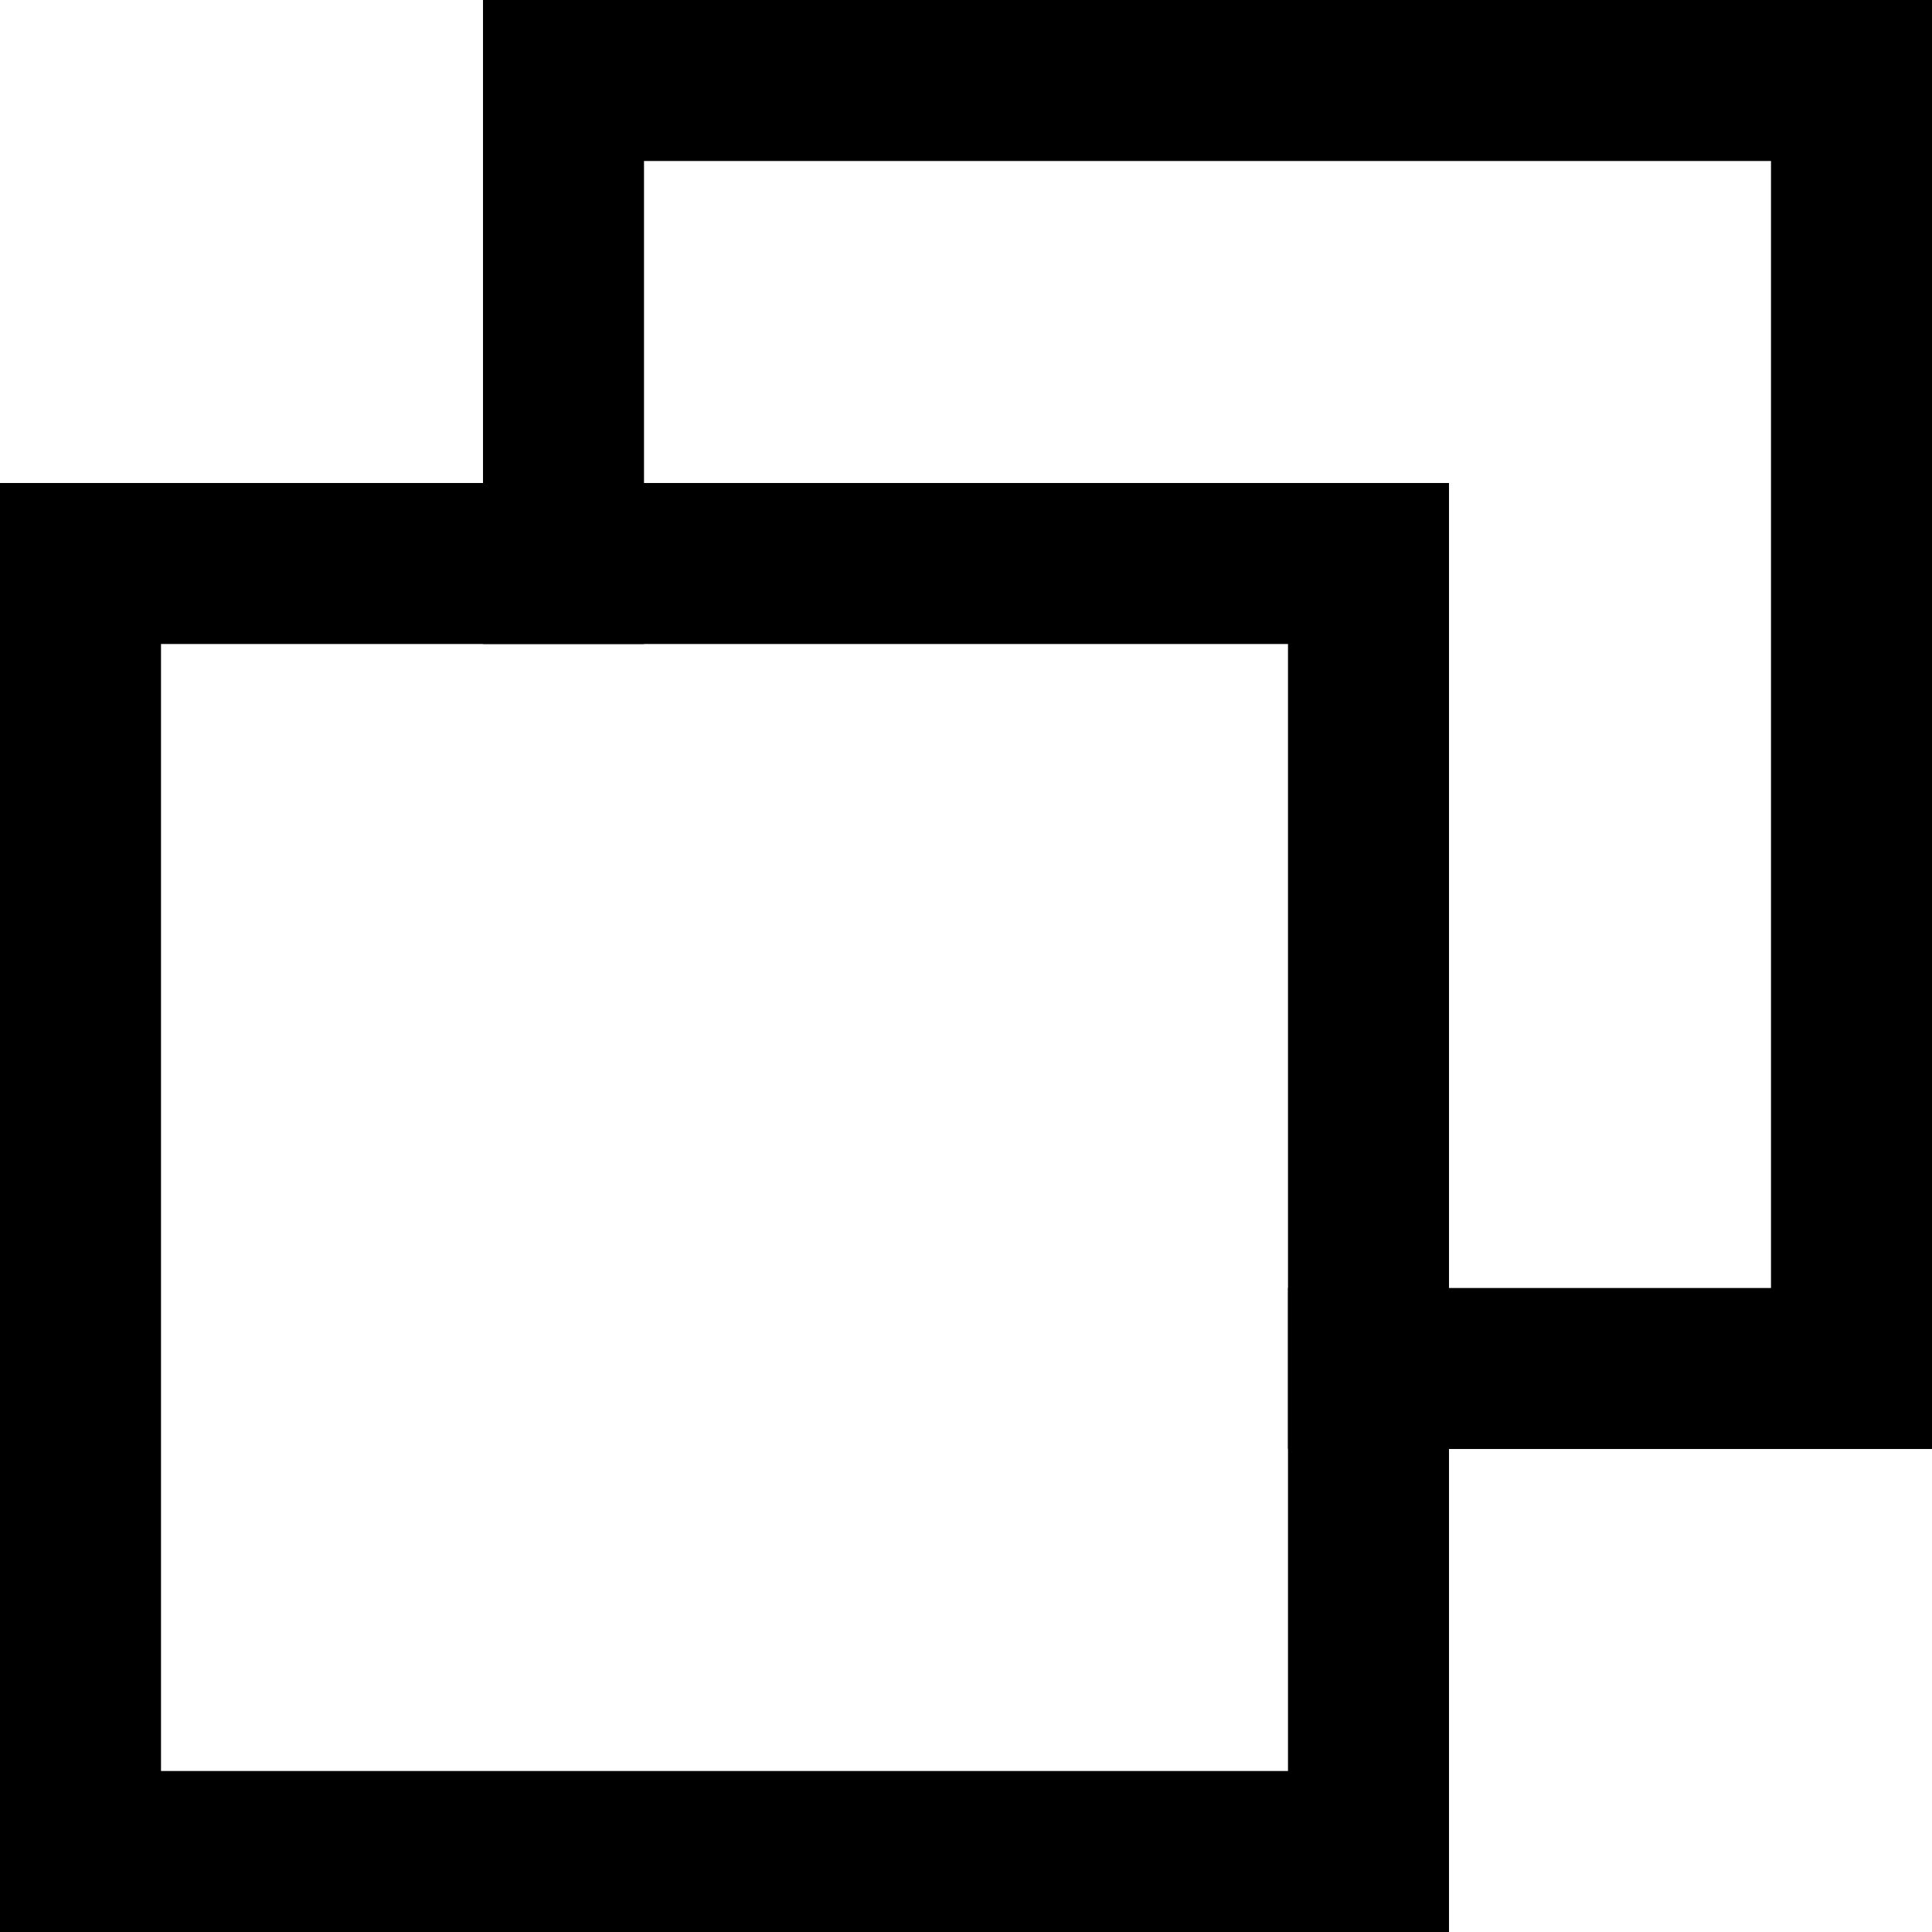
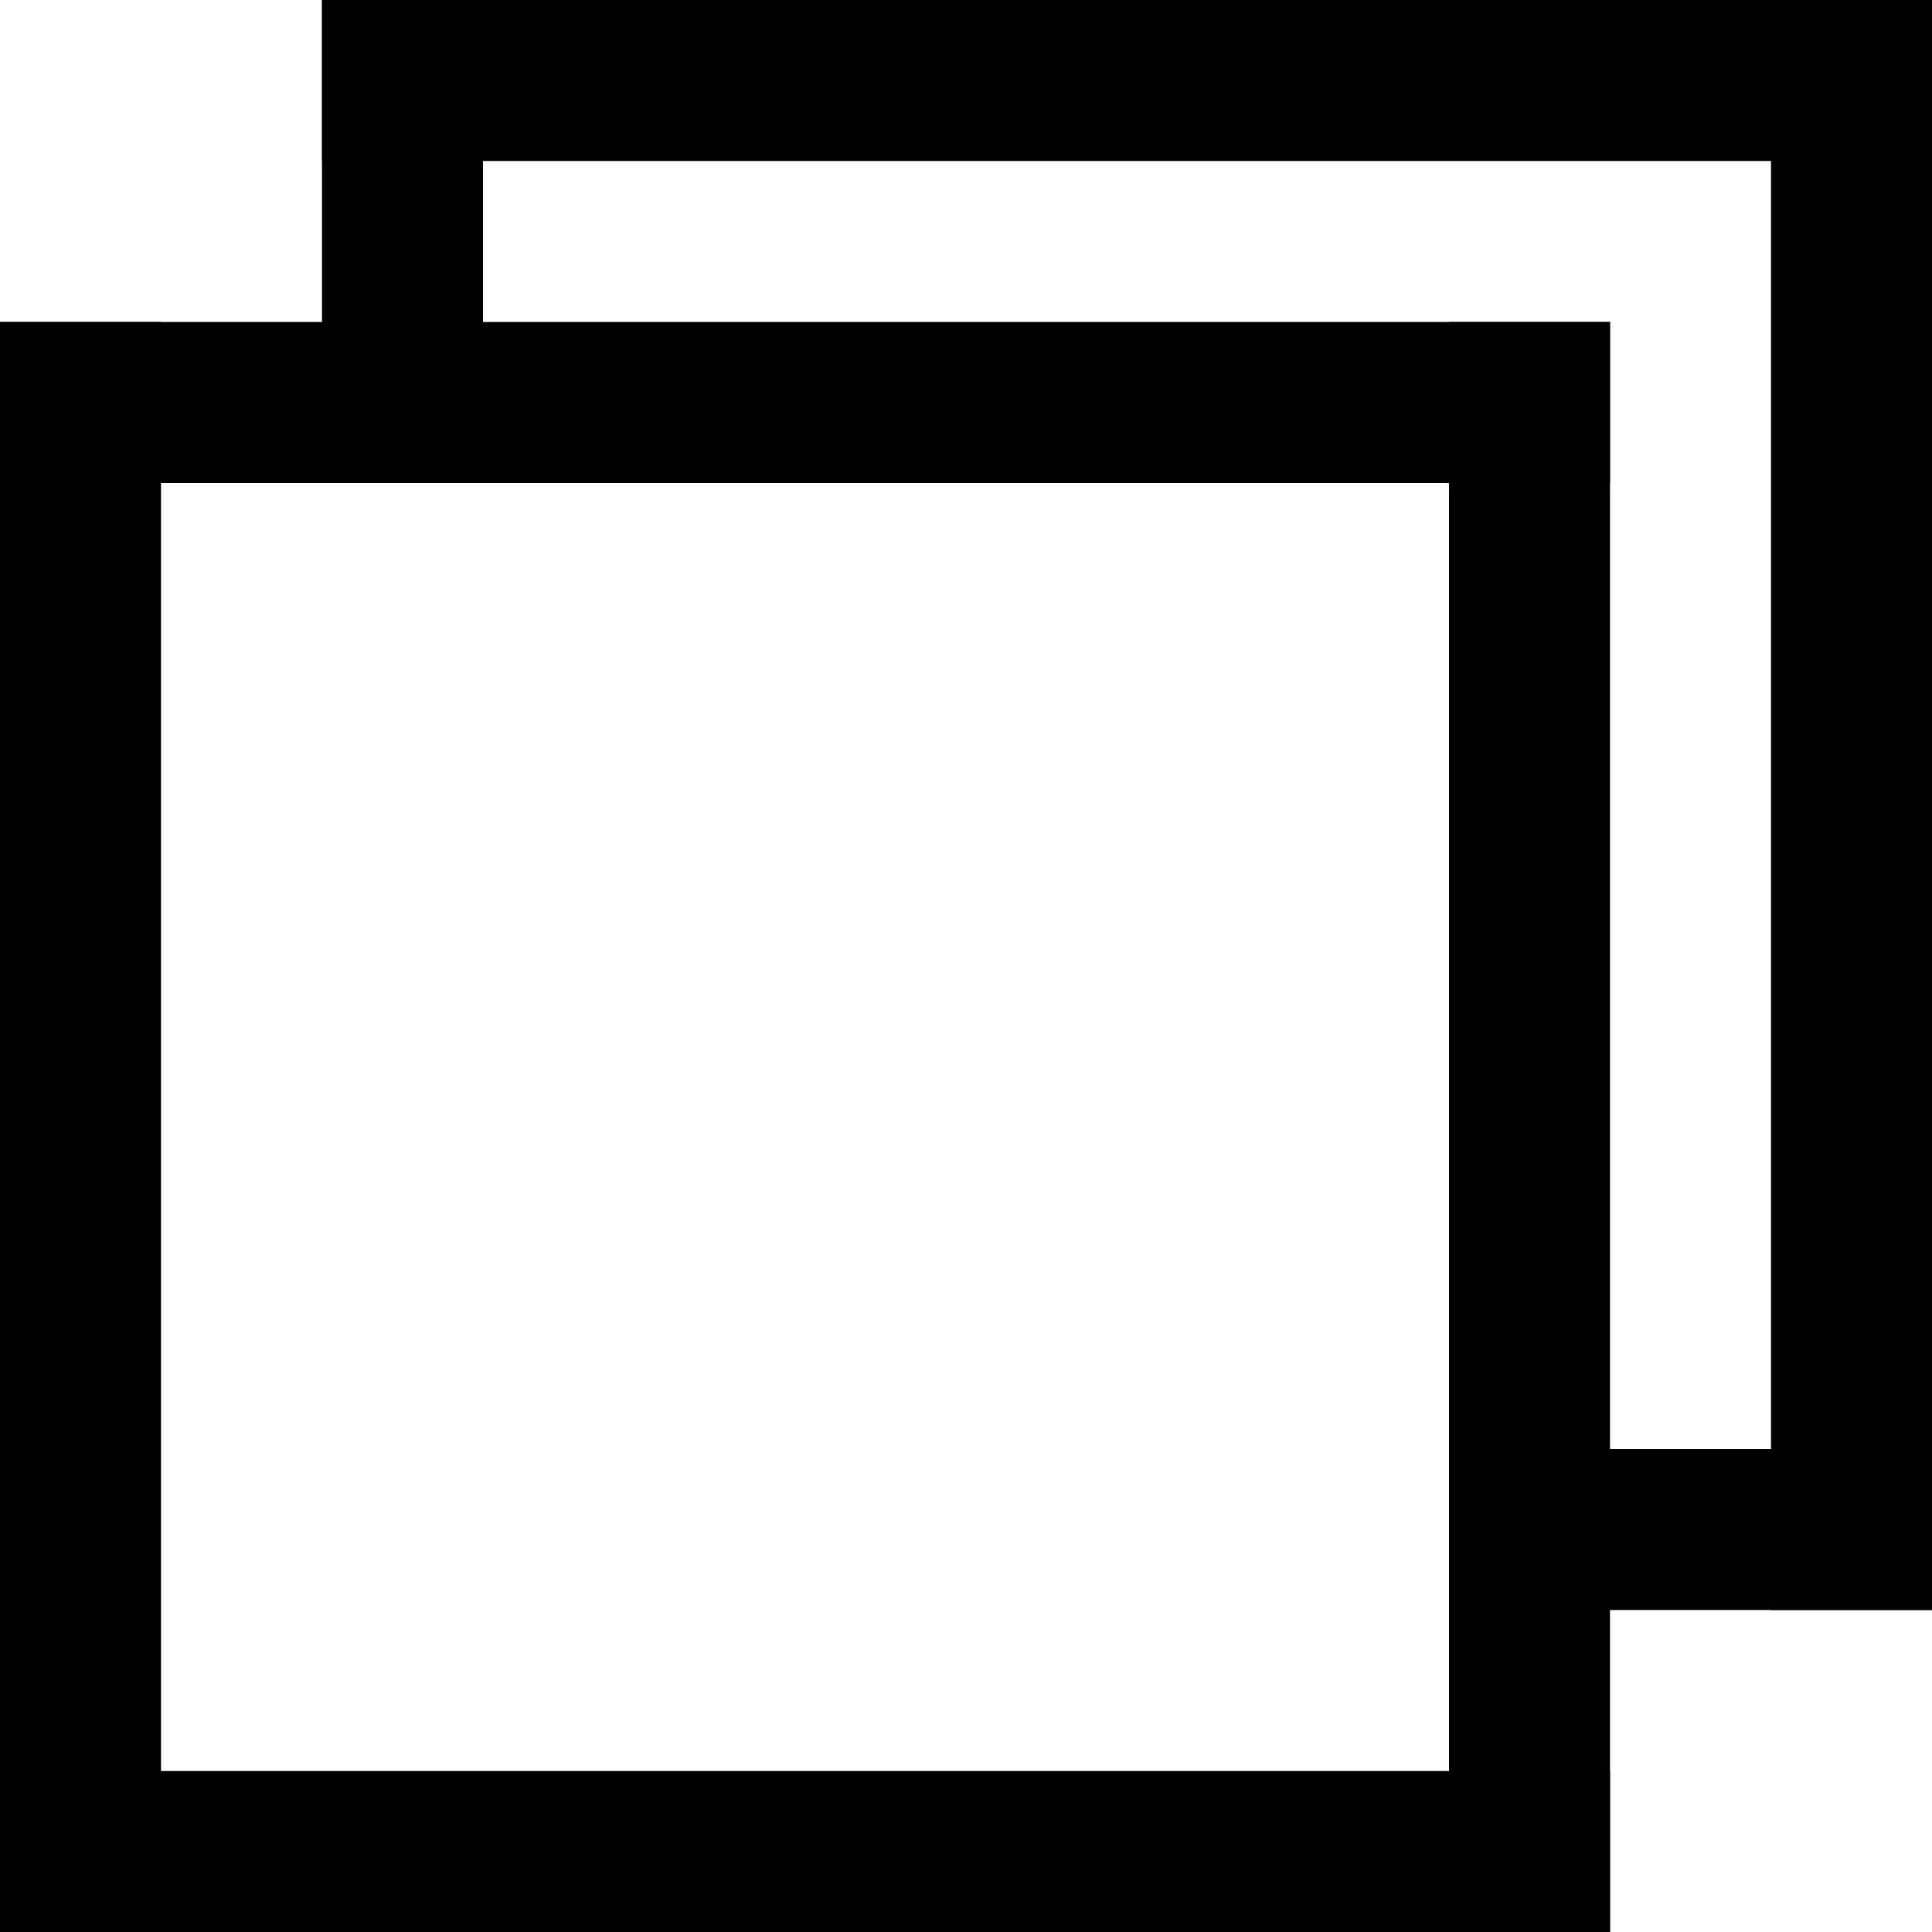
<svg xmlns="http://www.w3.org/2000/svg" width="100%" height="100%" viewBox="0 0 48 48" version="1.1">
  <defs />
  <g id="Page-1" stroke="none" stroke-width="1" fill="none" fill-rule="evenodd" stroke-linecap="square">
    <g id="Group-2" stroke="#000000" stroke-width="4">
-       <path d="M2,46 L2,14" id="Line" />
-       <path d="M34,46 L34,14" id="Line" />
-       <path d="M18,30 L18,-2" id="Line" transform="translate(18, 14) rotate(90) translate(-18, -14) " />
-       <path d="M18,62 L18,30" id="Line" transform="translate(18, 46) rotate(90) translate(-18, -46) " />
-       <path d="M14,14 L14,2" id="Line" />
-       <path d="M46,34 L46,2" id="Line" />
-       <path d="M30,18 L30,-14" id="Line" transform="translate(30, 2) rotate(90) translate(-30, -2) " />
-       <path d="M40,40 L40,28" id="Line" transform="translate(40, 34) rotate(90) translate(-40, -34) " />
+       <path d="M2,46 L2,10" id="Line" />
+       <path d="M38,46 L38,10" id="Line" />
+       <path d="M19.5,28.5 L19.5,-7.5" id="Line" transform="translate(20, 10.5) rotate(90) translate(-20, -10.5) " />
+       <path d="M20,64 L20,28" id="Line" transform="translate(20, 46) rotate(90) translate(-20, -46) " />
+       <path d="M10,10 L10,2" id="Line" />
+       <path d="M46,38 L46,2" id="Line" />
+       <path d="M27.5,20.5 L27.5,-15.5" id="Line" transform="translate(28, 2.5) rotate(90) translate(-28, -2.5) " />
+       <path d="M42,42 L42,34" id="Line" transform="translate(42, 38) rotate(90) translate(-42, -38) " />
    </g>
  </g>
</svg>
